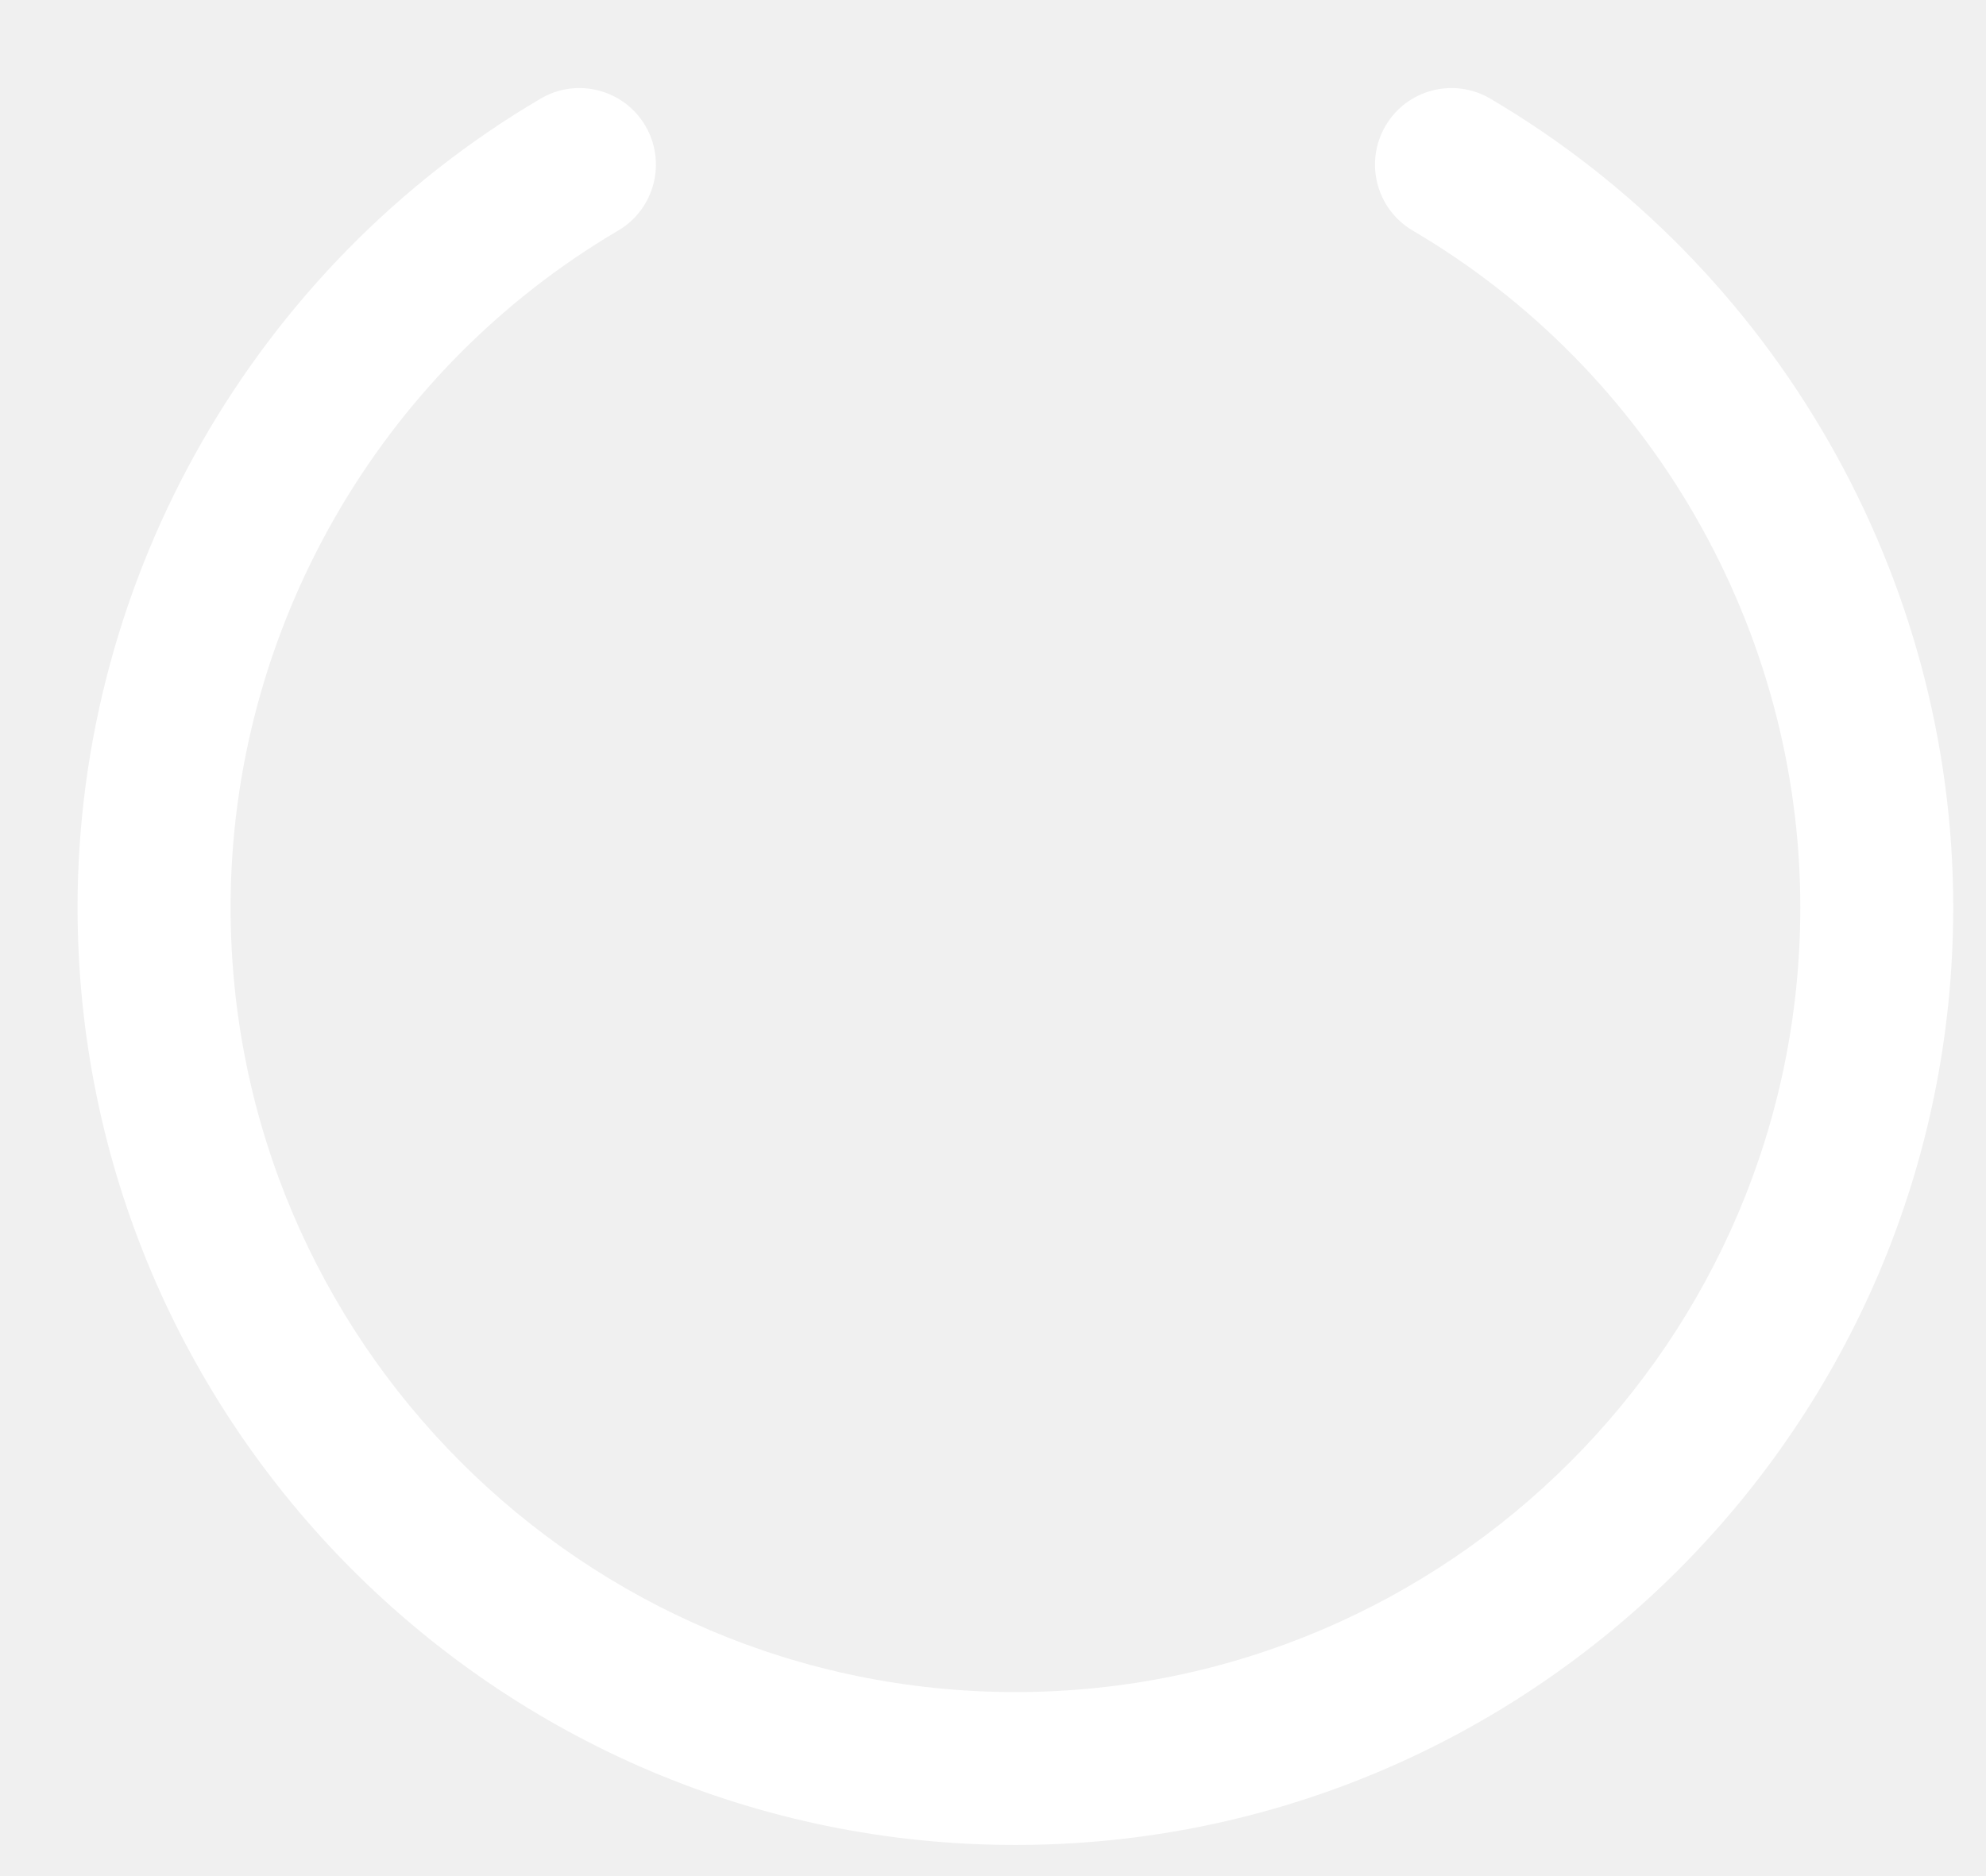
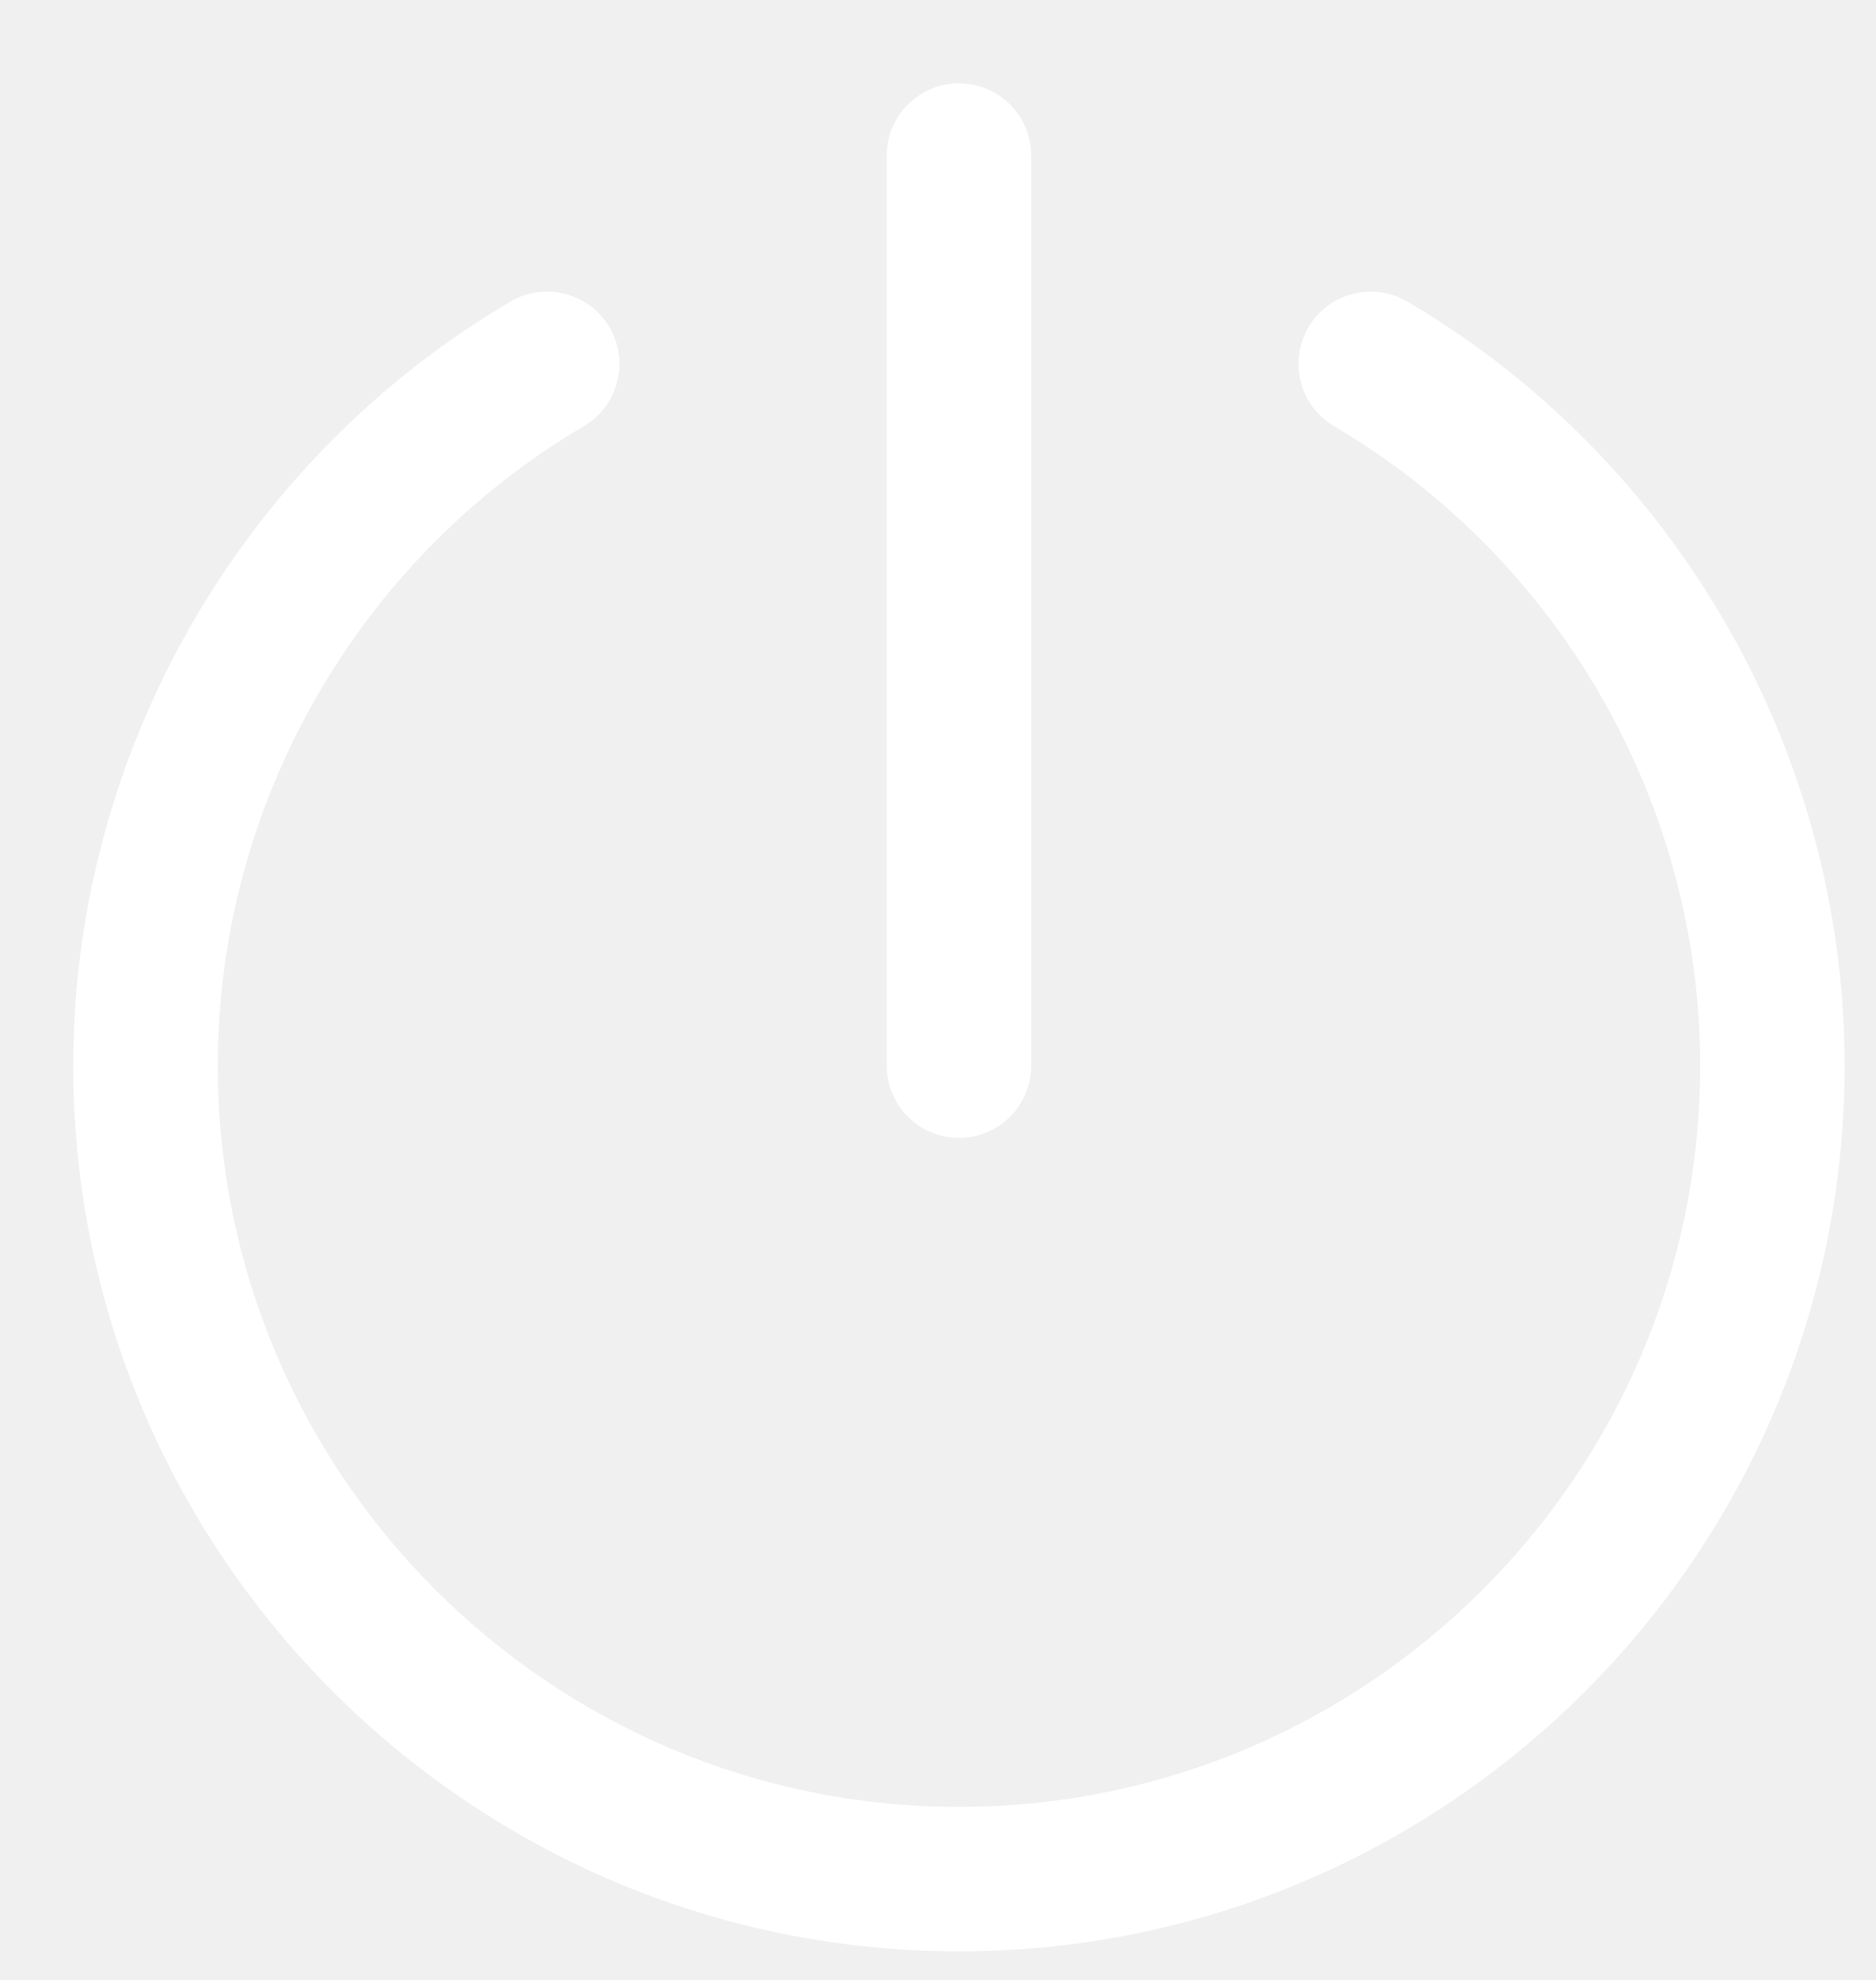
- <svg xmlns="http://www.w3.org/2000/svg" width="18" height="17" viewBox="0 0 18 17" fill="none">
-   <path d="M13.507 0.894C13.177 0.7 12.752 0.81 12.558 1.14C12.364 1.471 12.474 1.896 12.804 2.09C14.971 3.364 16.317 5.715 16.317 8.225C16.317 12.148 13.126 15.339 9.203 15.339C5.281 15.339 2.09 12.148 2.09 8.225C2.09 5.715 3.436 3.364 5.603 2.09C5.933 1.896 6.043 1.471 5.849 1.14C5.655 0.81 5.23 0.7 4.9 0.894C2.311 2.417 0.703 5.226 0.703 8.225C0.703 12.912 4.516 16.725 9.203 16.725C13.89 16.725 17.703 12.912 17.703 8.225C17.703 5.226 16.095 2.417 13.507 0.894Z" fill="white" />
+ <svg xmlns="http://www.w3.org/2000/svg" width="18" height="19" viewBox="0 0 18 19" fill="none">
+   <path d="M13.507 2.894C13.177 2.7 12.752 2.81 12.558 3.14C12.364 3.471 12.474 3.896 12.804 4.09C14.97 5.364 16.317 7.715 16.317 10.225C16.317 14.148 13.126 17.339 9.203 17.339C5.281 17.339 2.09 14.148 2.09 10.225C2.09 7.715 3.436 5.364 5.602 4.09C5.932 3.896 6.043 3.471 5.849 3.14C5.655 2.81 5.23 2.7 4.899 2.894C2.311 4.417 0.703 7.226 0.703 10.225C0.703 14.912 4.516 18.725 9.203 18.725C13.89 18.725 17.703 14.912 17.703 10.225C17.703 7.226 16.095 4.417 13.507 2.894Z" fill="white" />
+   <path d="M9.203 0.8C8.82 0.8 8.51 1.111 8.51 1.493V10.225C8.51 10.608 8.82 10.919 9.203 10.919C9.586 10.919 9.897 10.608 9.897 10.225V1.493C9.897 1.111 9.586 0.8 9.203 0.8Z" fill="white" />
</svg>
